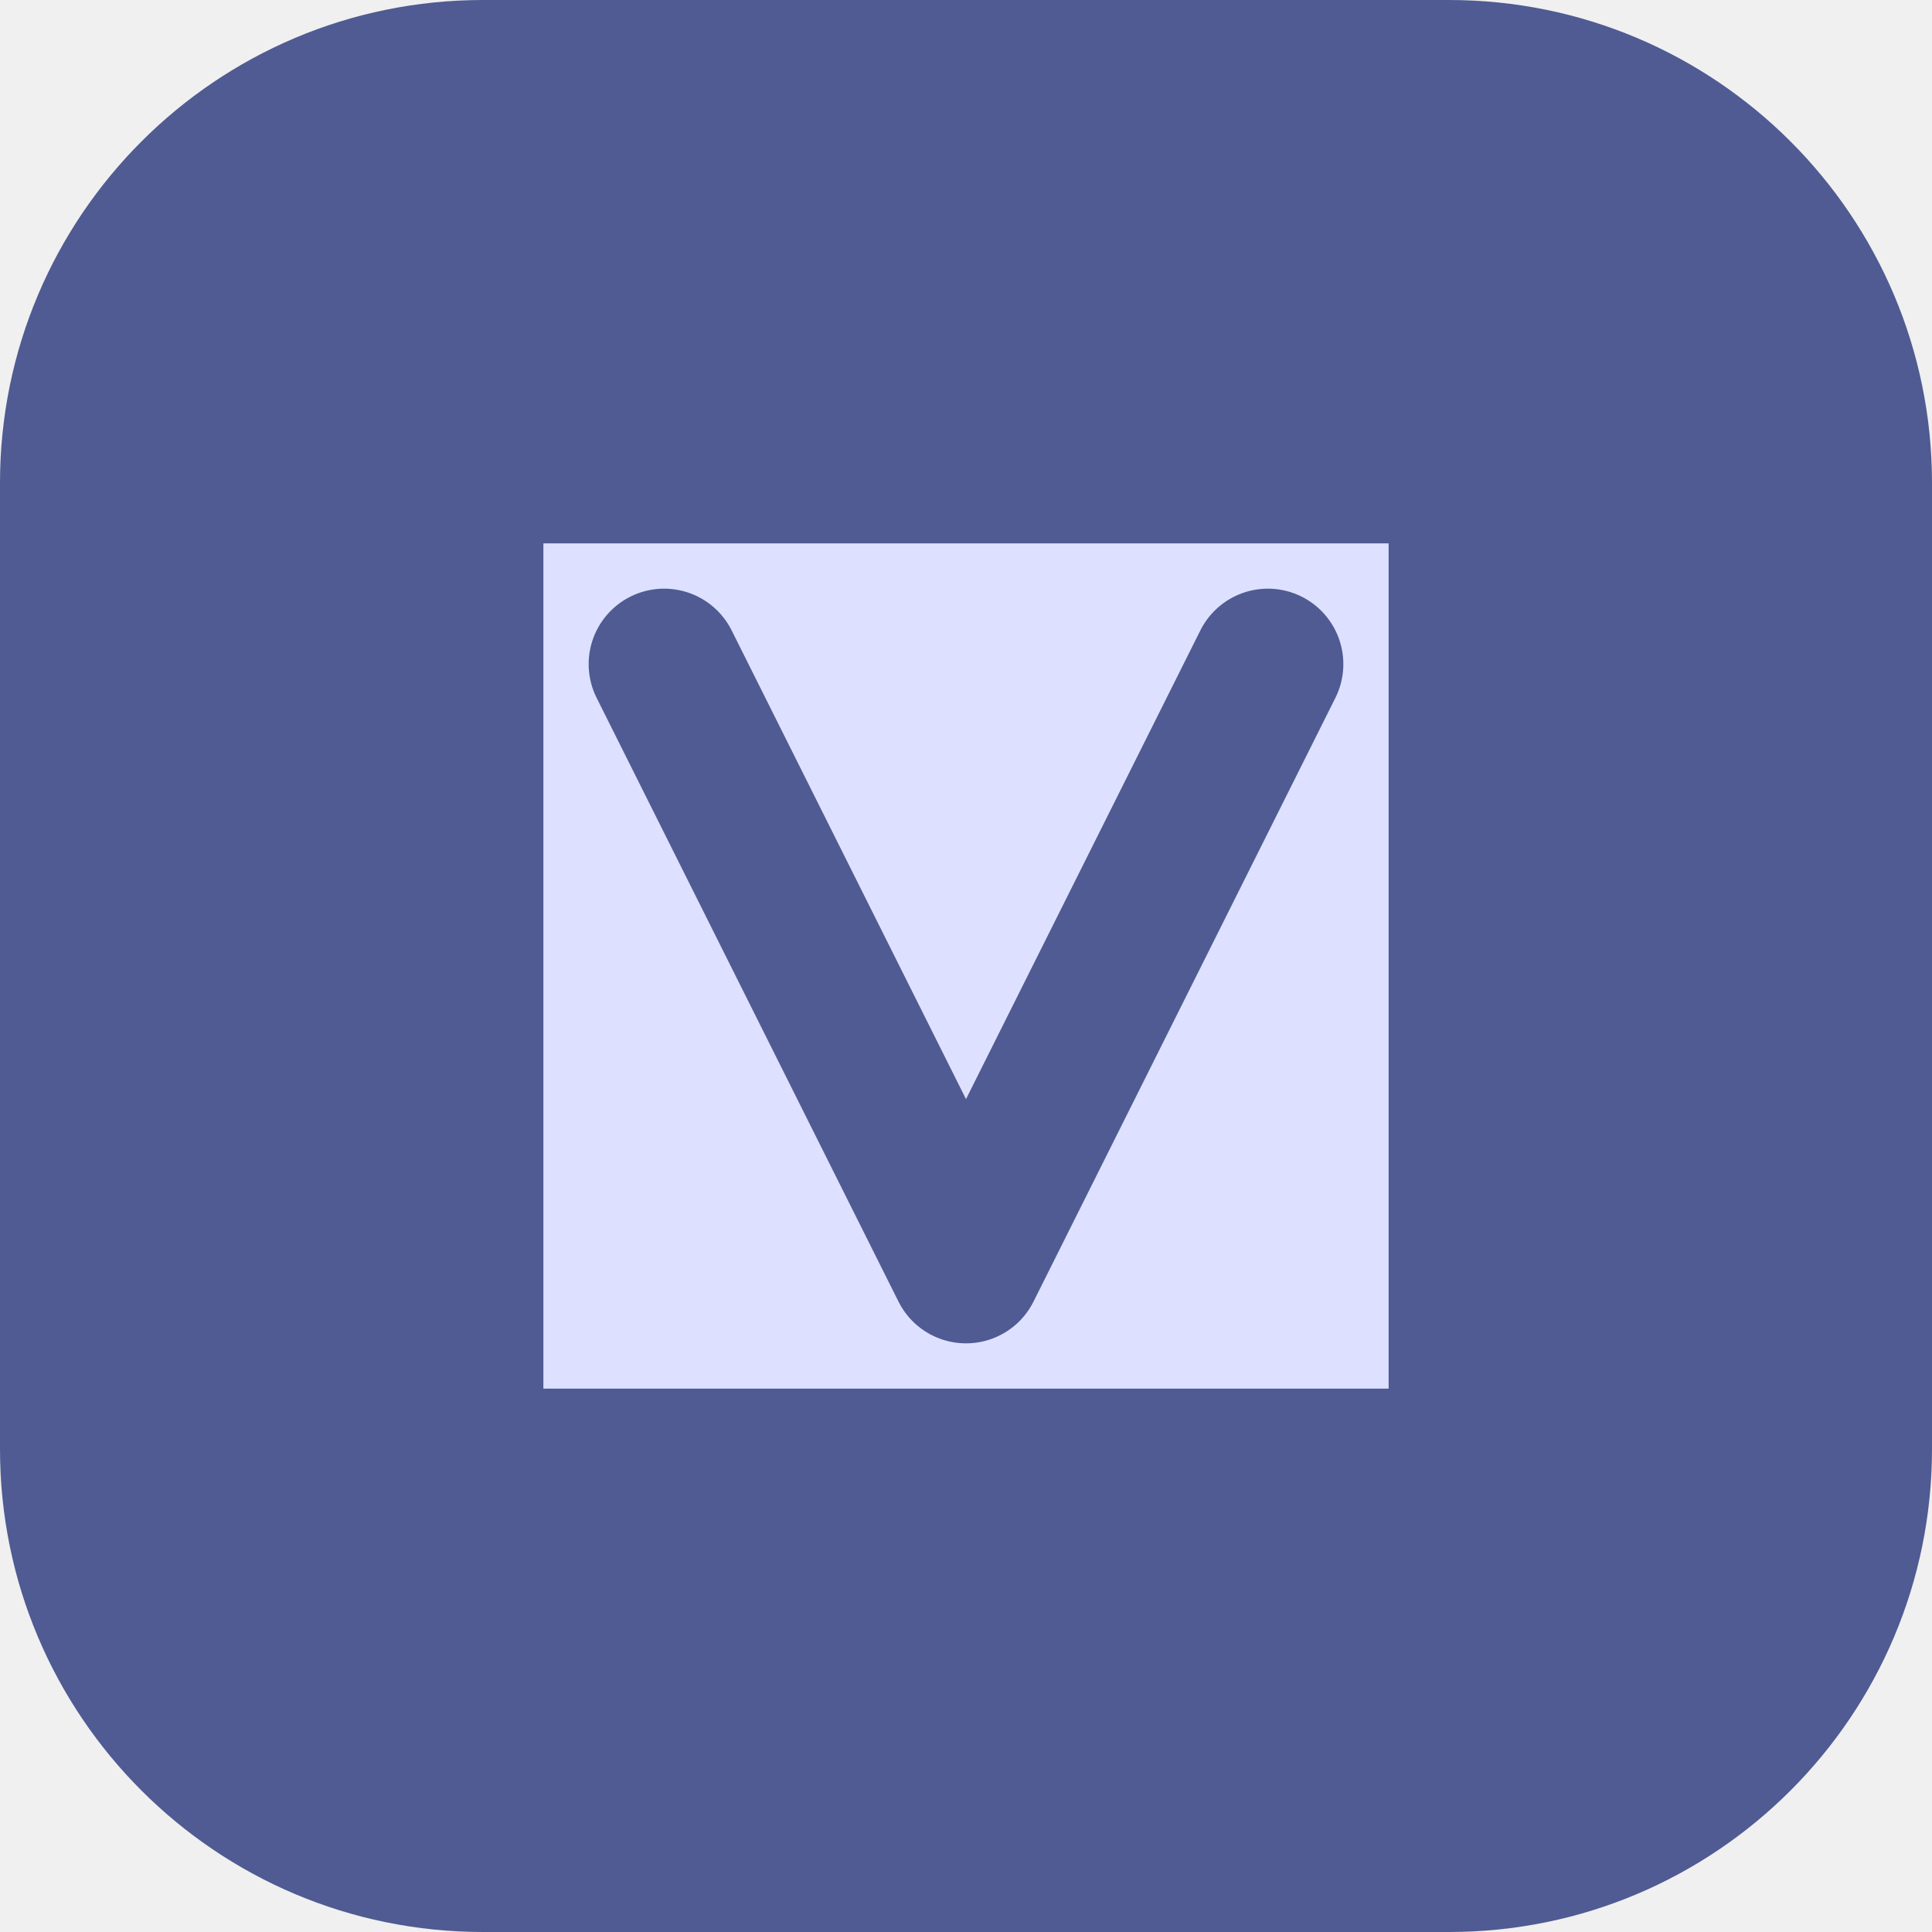
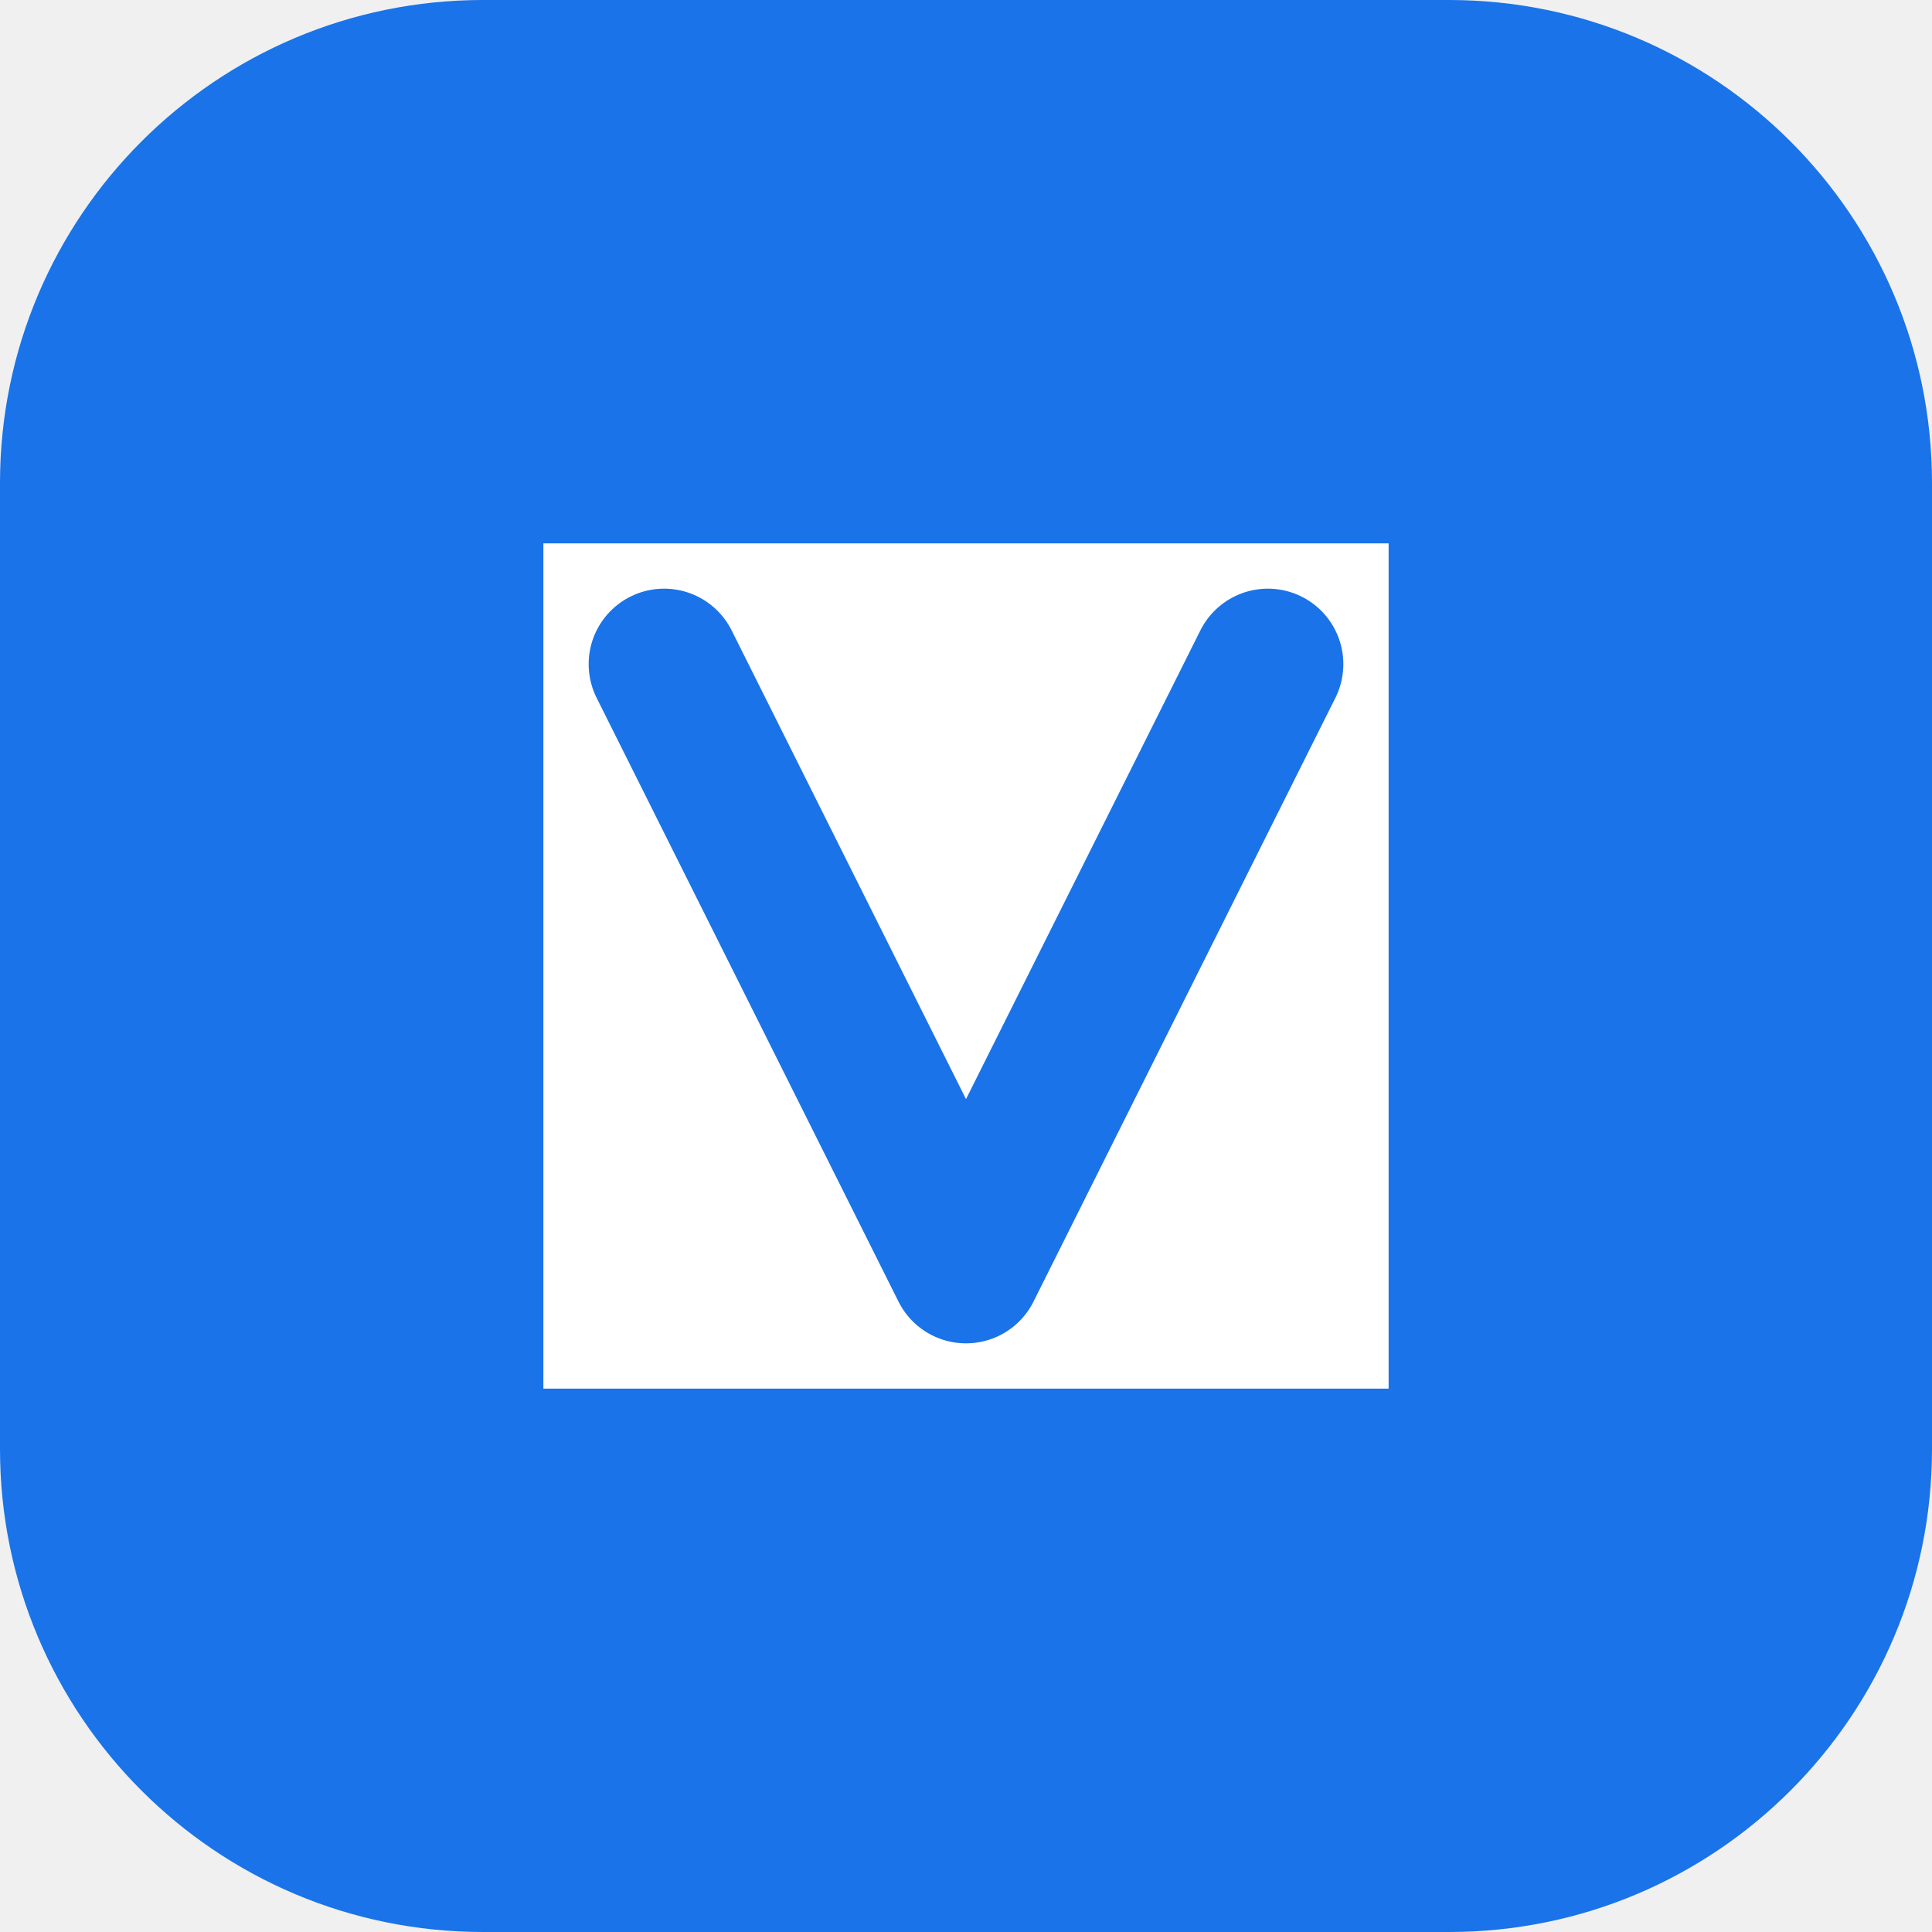
<svg xmlns="http://www.w3.org/2000/svg" viewBox="0 0 64 64">
-   <rect width="64" height="64" rx="16" fill="#4F5B92" />
-   <path d="M18 18h28v28H18z" fill="#DDE1FF" />
-   <path d="M22 22l10 20 10-20" fill="none" stroke="#4F5B92" stroke-width="5" stroke-linecap="round" stroke-linejoin="round" />
+   <rect width="64" height="64" rx="16" fill="#1A73E8" />
+   <path d="M18 18h28v28H18z" fill="#FFFFFF" />
+   <path d="M22 22l10 20 10-20" fill="none" stroke="#1A73E8" stroke-width="5" stroke-linecap="round" stroke-linejoin="round" />
</svg>
